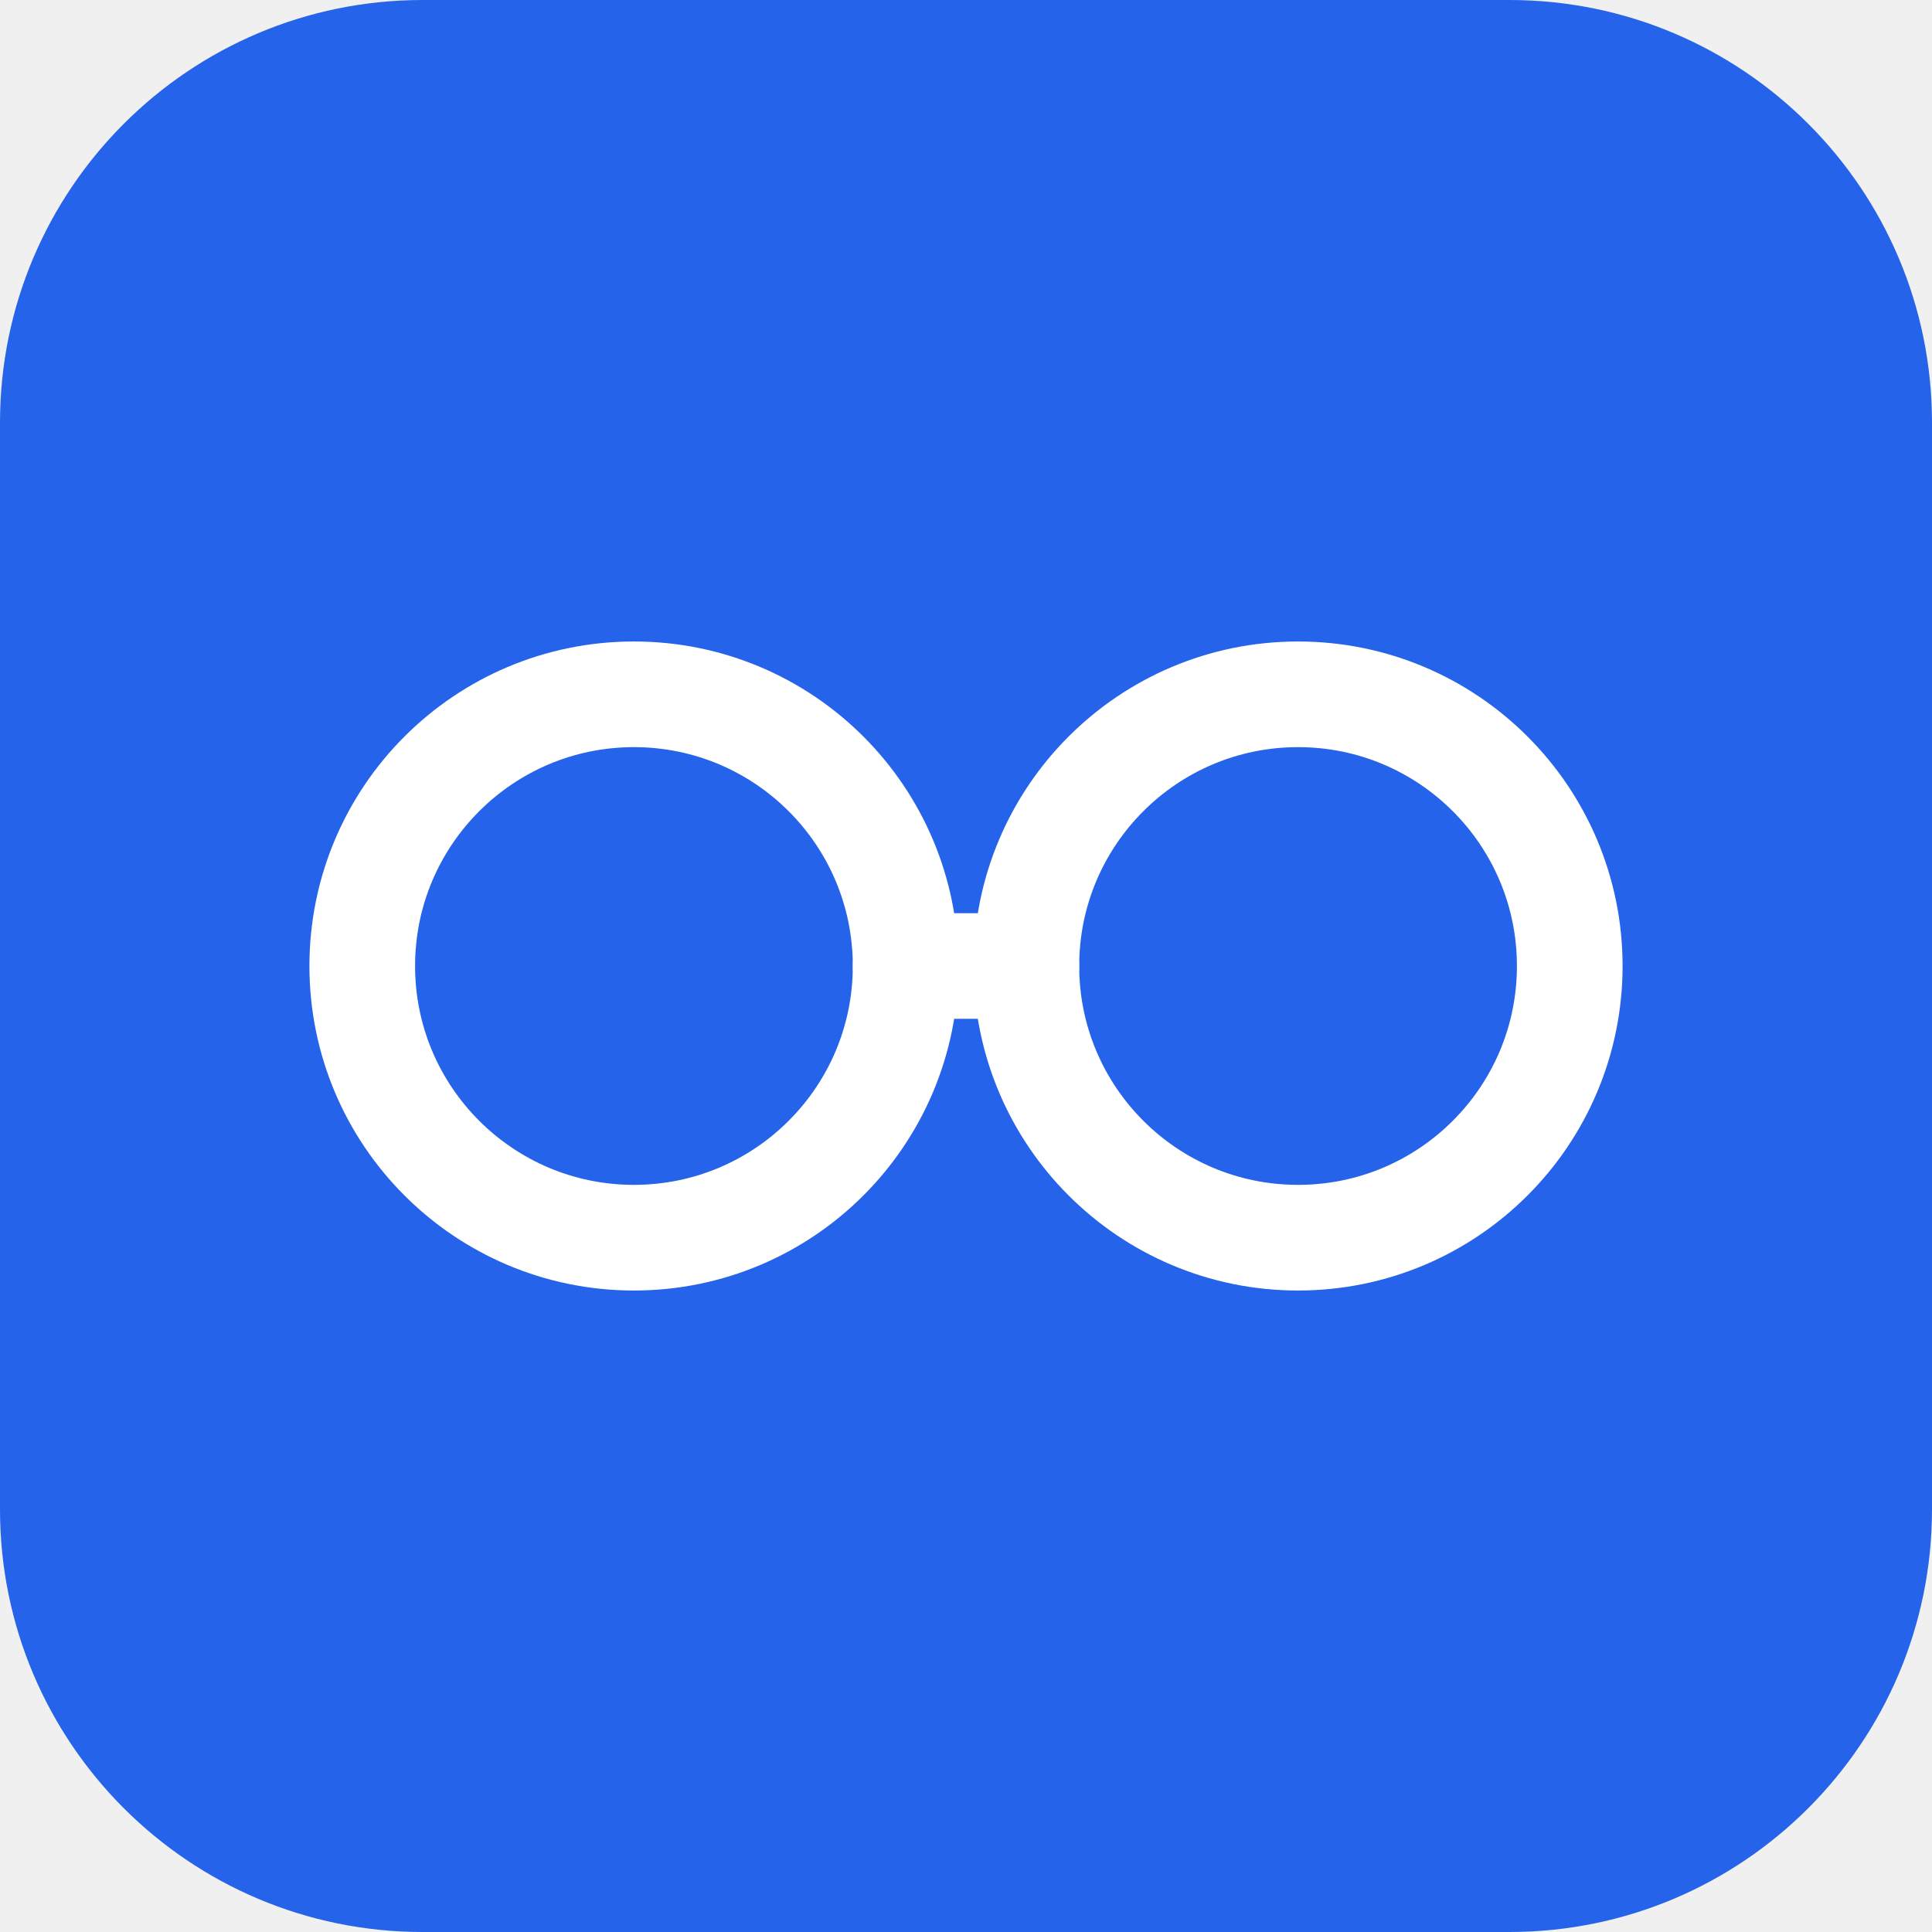
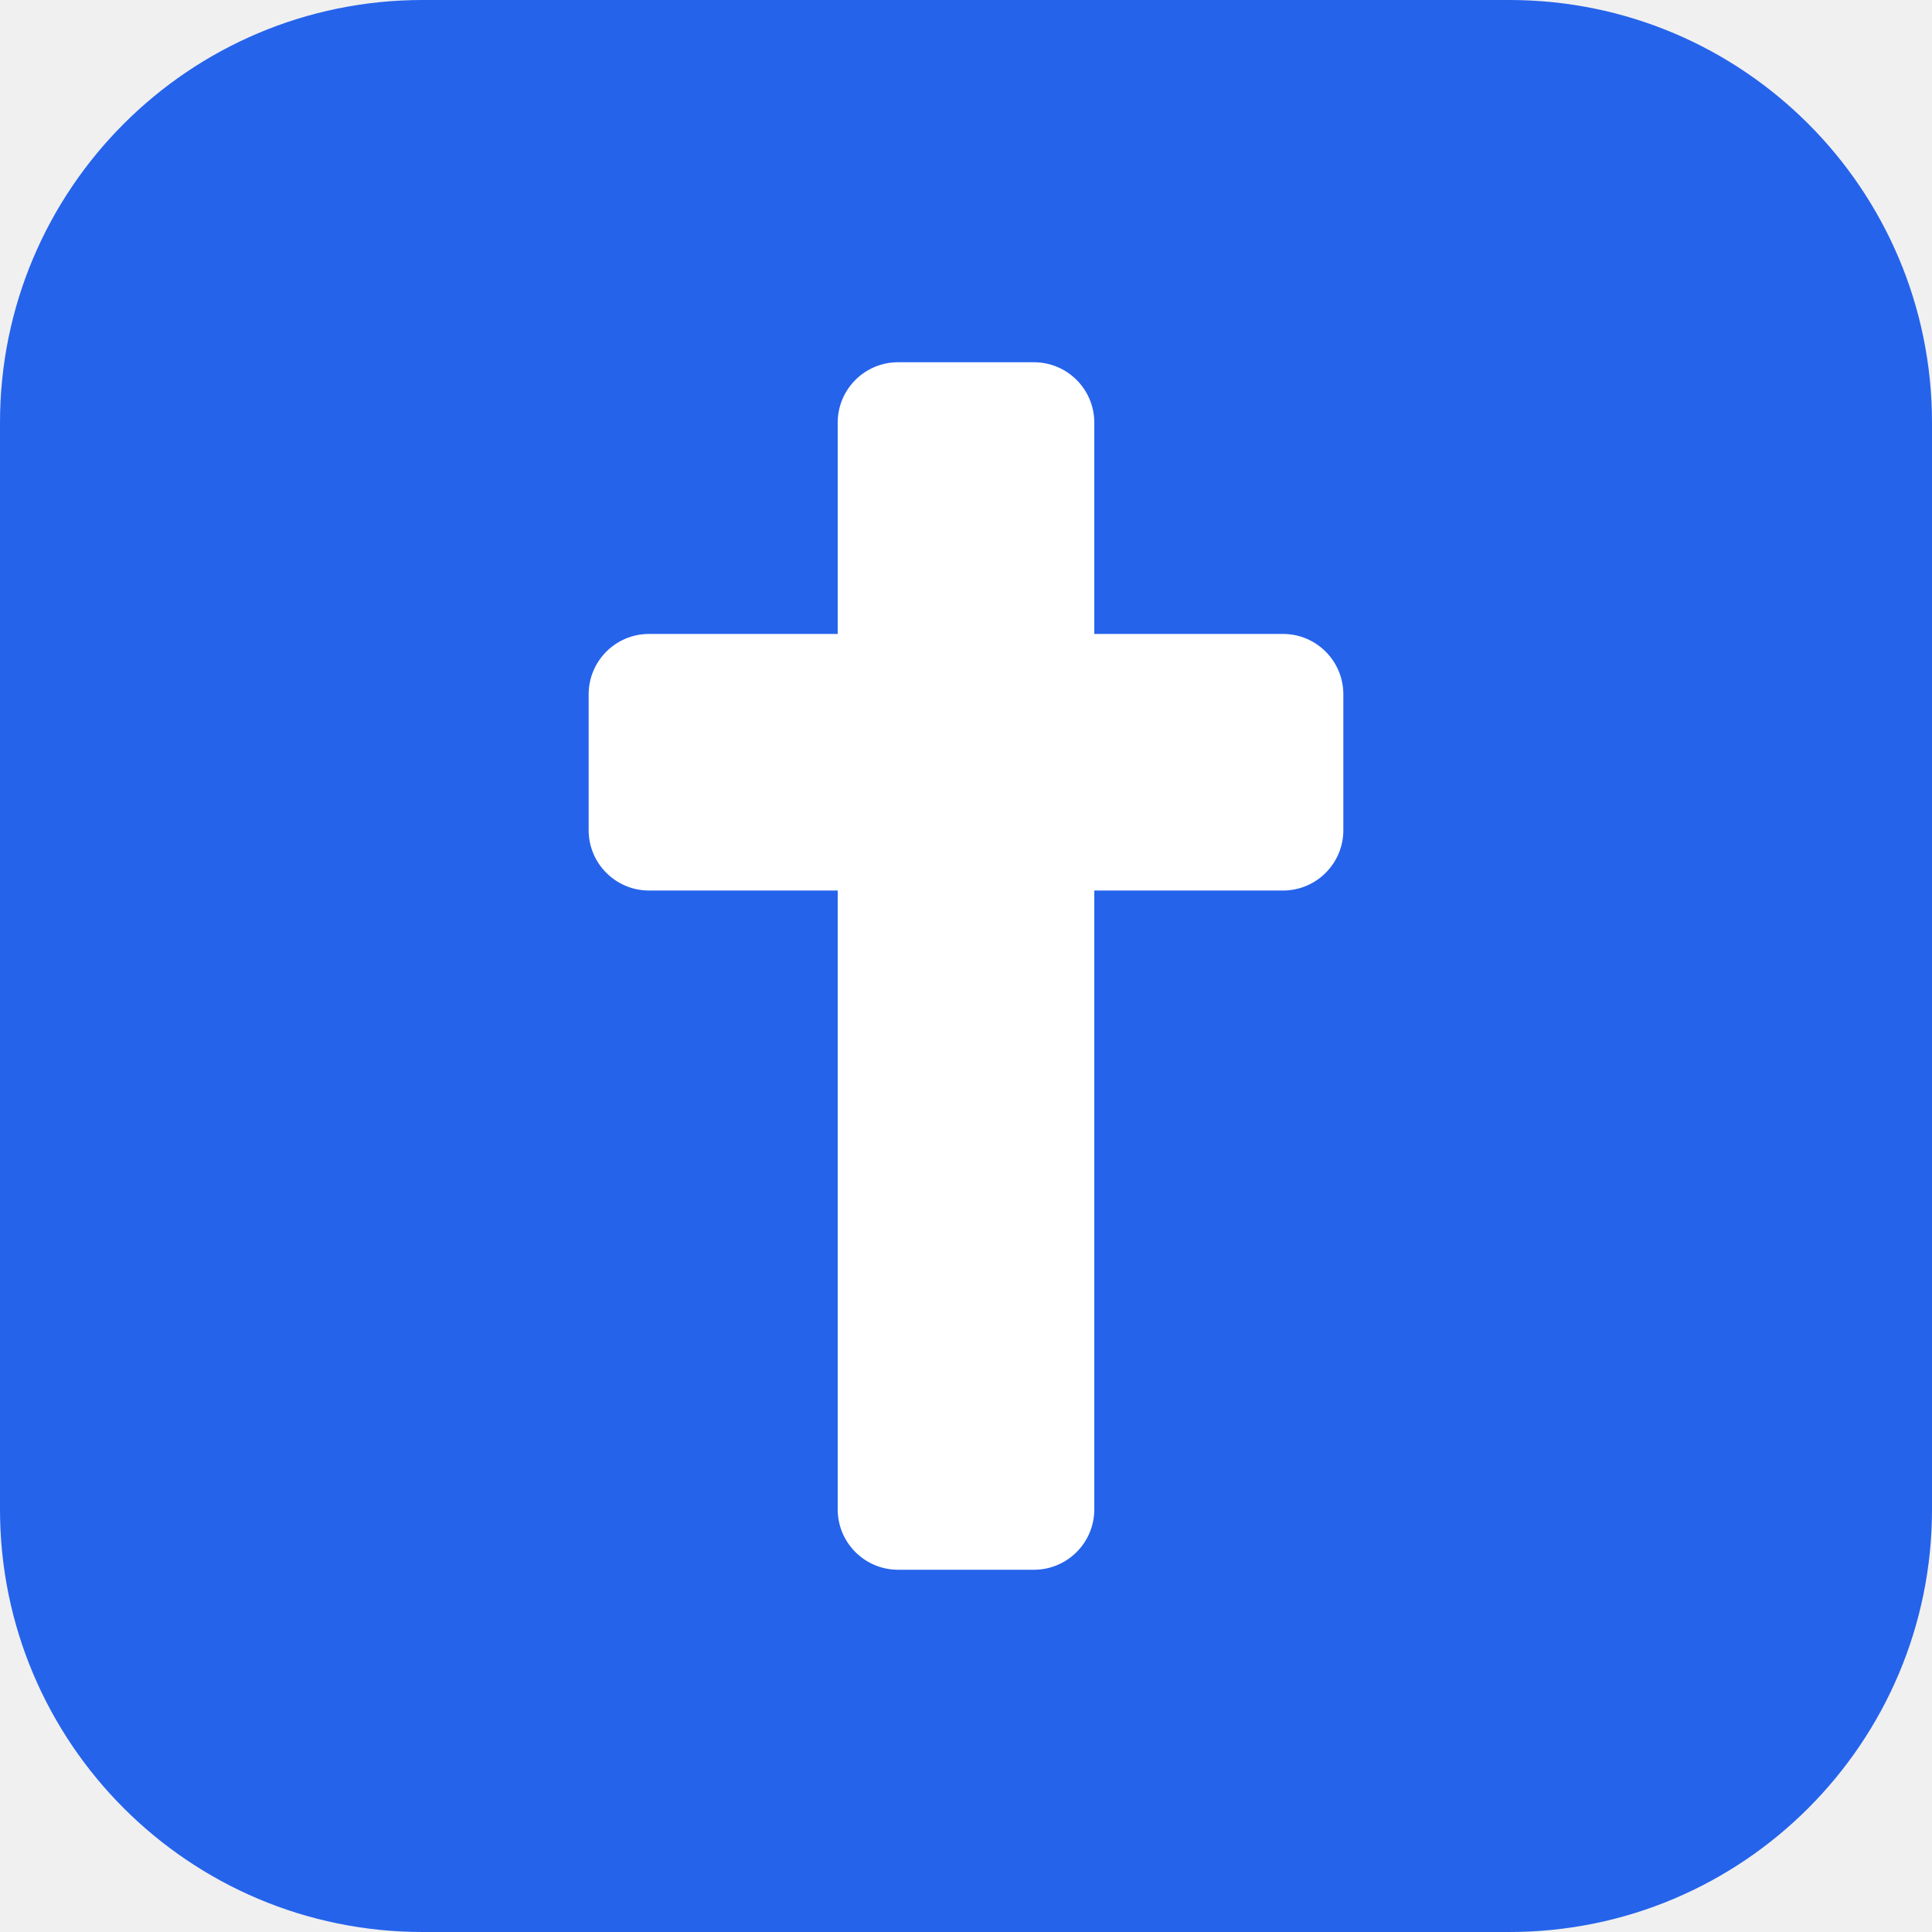
<svg xmlns="http://www.w3.org/2000/svg" viewBox="0 0 512 512">
  <rect width="512" height="512" rx="112" fill="#2563eb" />
-   <circle cx="168" cy="256" r="72" fill="none" stroke="white" stroke-width="28" />
-   <circle cx="344" cy="256" r="72" fill="none" stroke="white" stroke-width="28" />
-   <line x1="240" y1="256" x2="272" y2="256" stroke="white" stroke-width="28" stroke-linecap="round" />
+   <rect x="222" y="96" width="68" height="320" rx="16" fill="white" />
+   <rect x="156" y="168" width="200" height="68" rx="16" fill="white" />
</svg>
